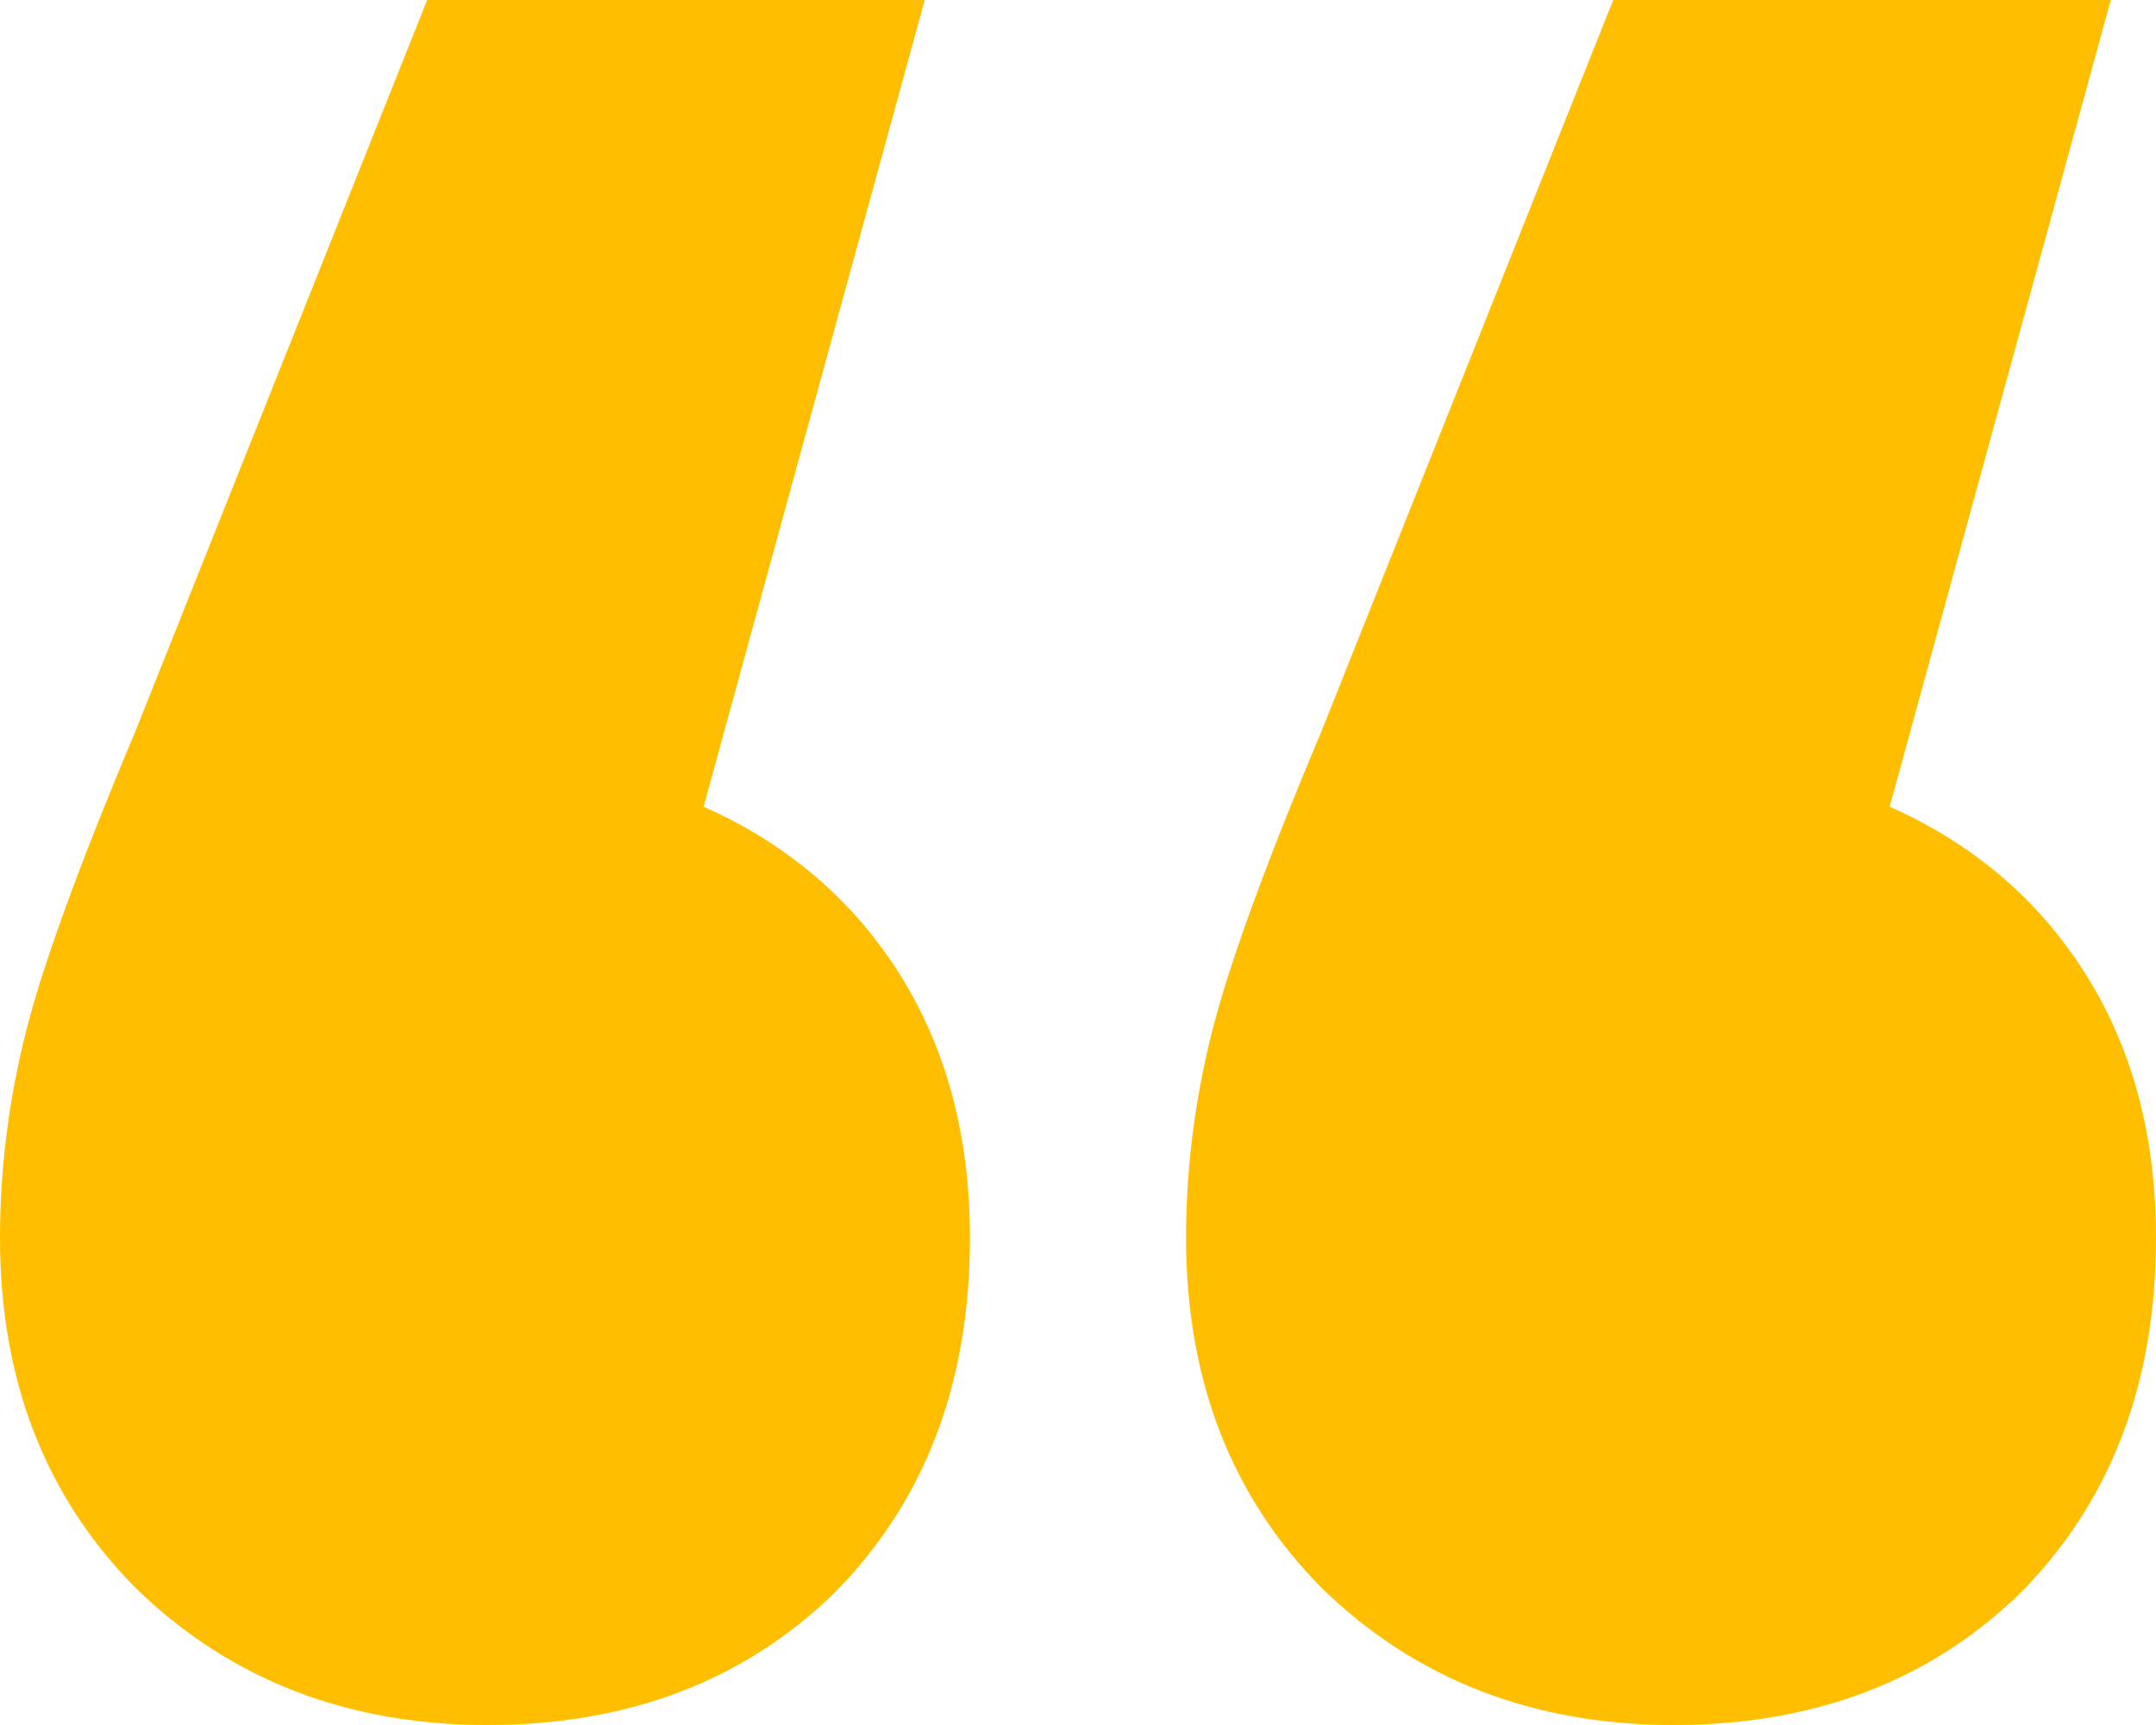
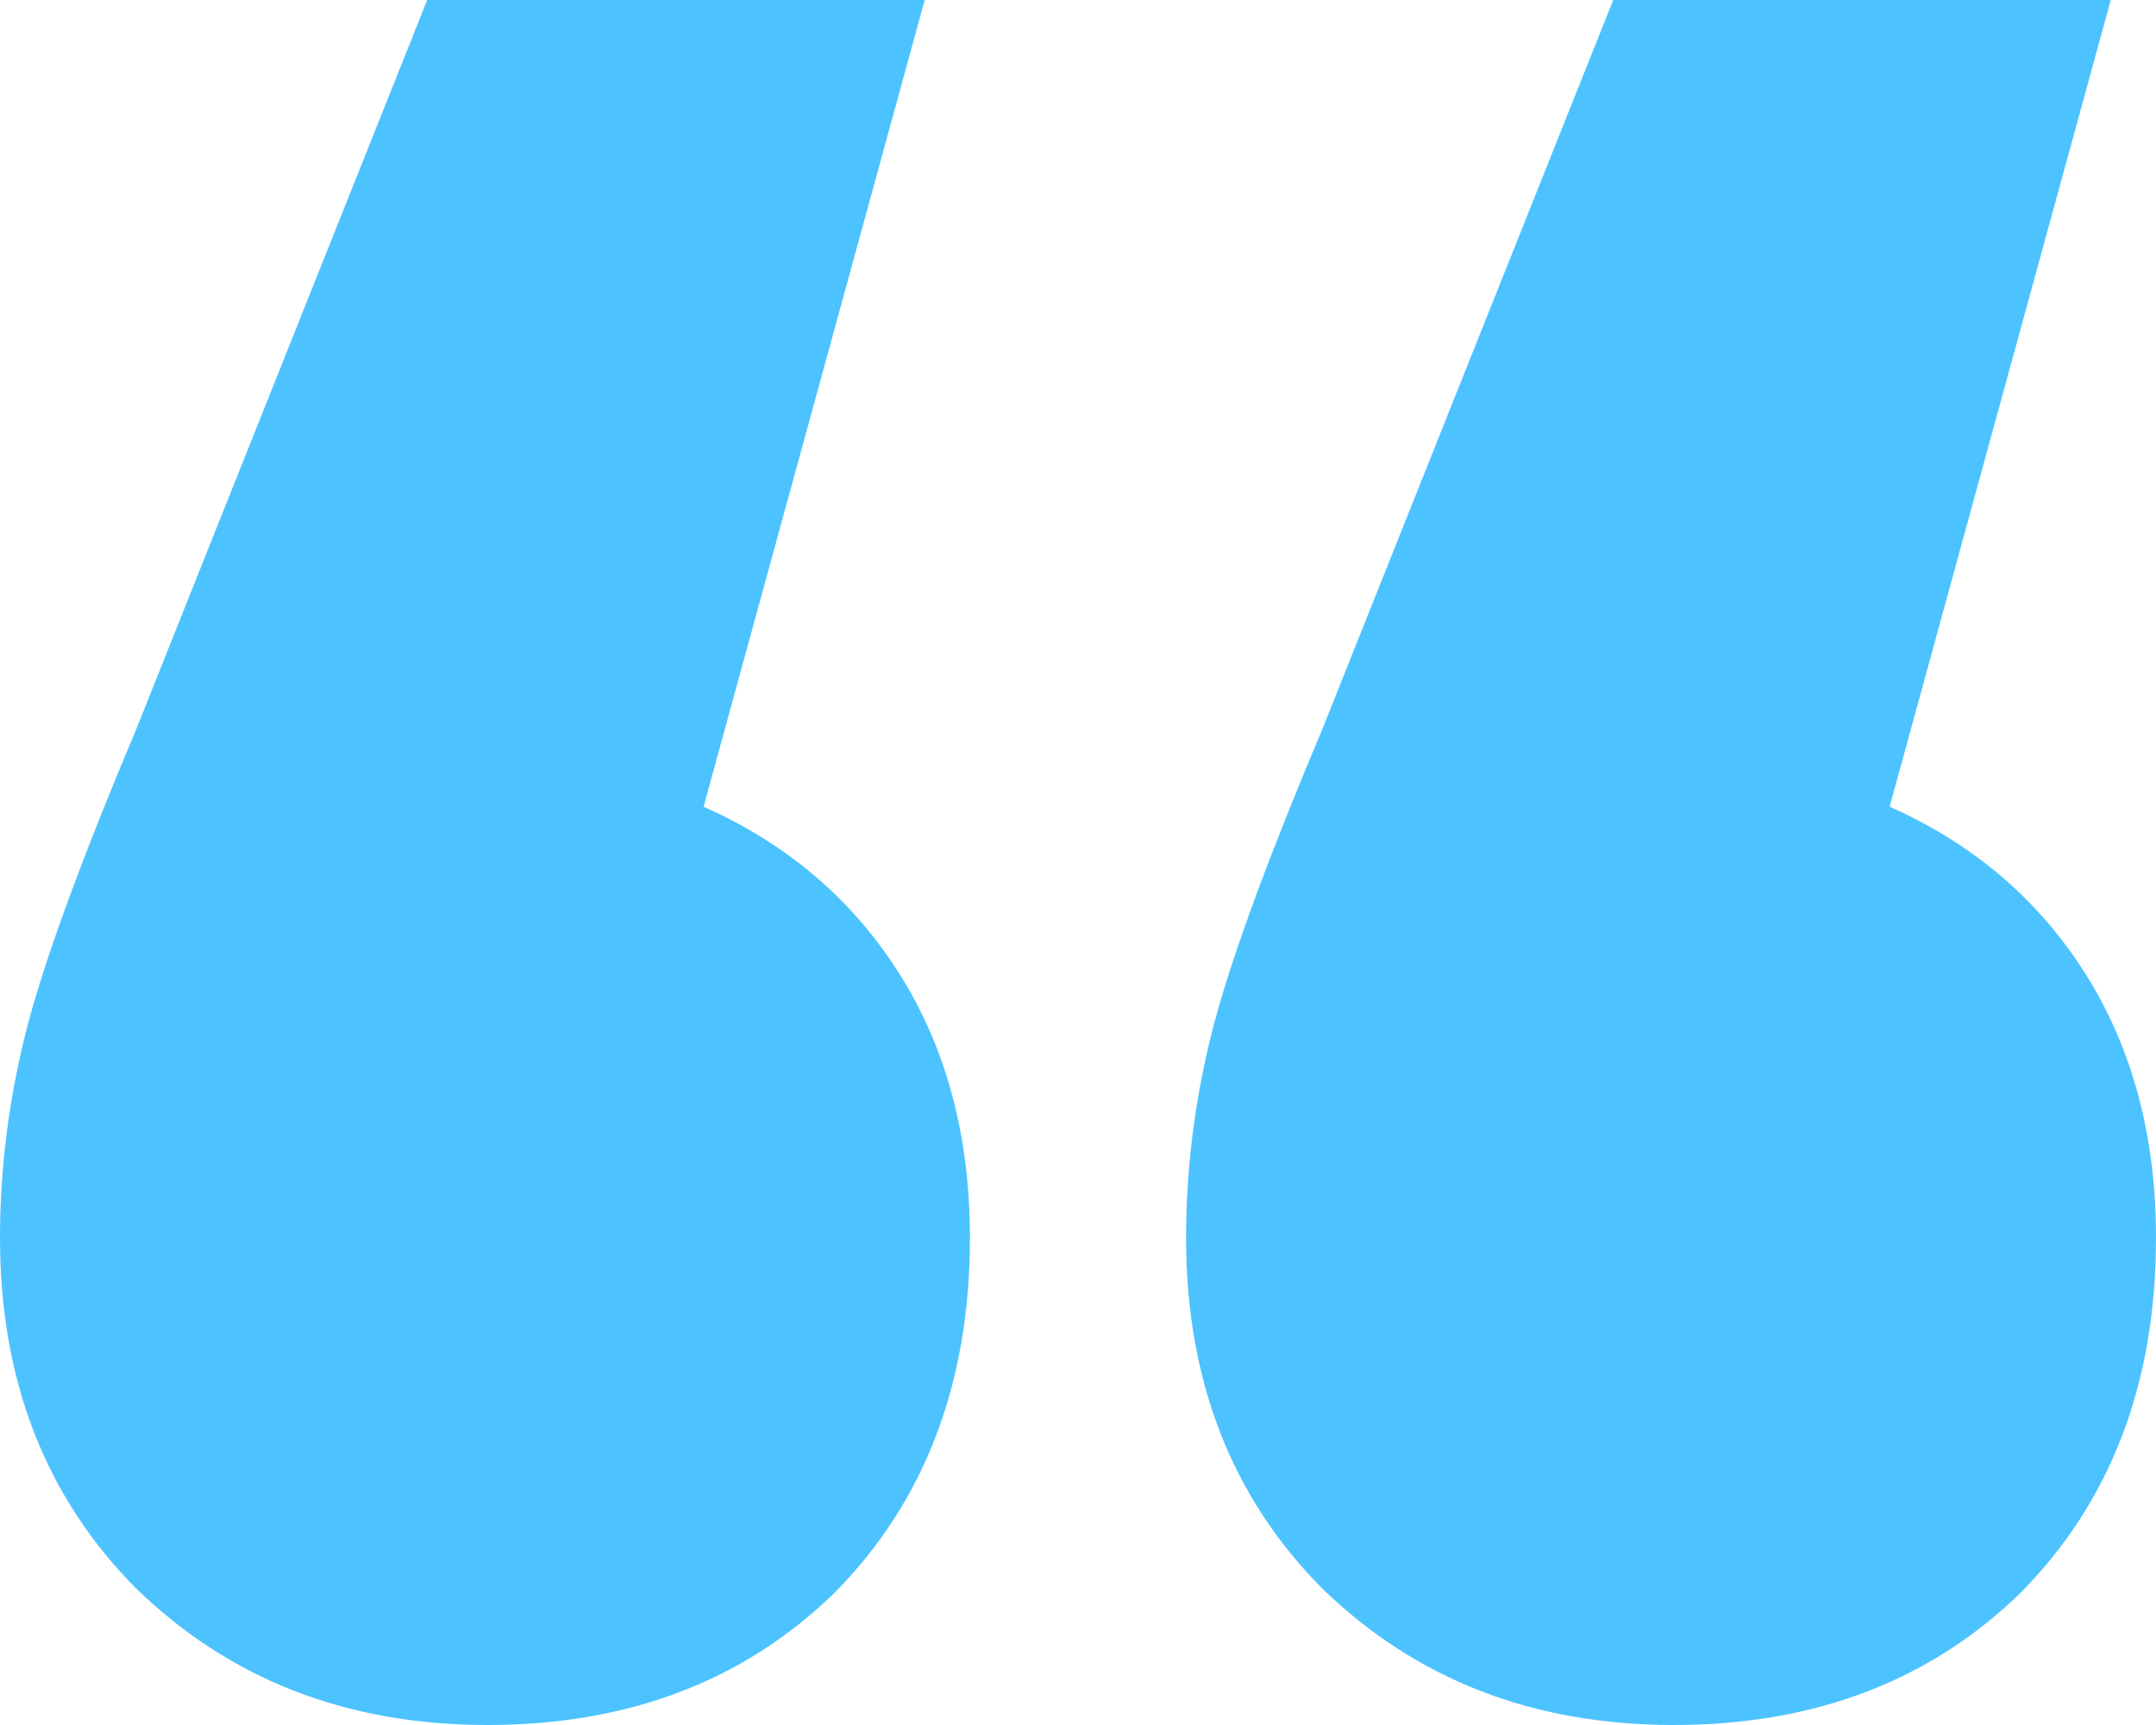
<svg xmlns="http://www.w3.org/2000/svg" width="50" height="40" viewBox="0 0 50 40" fill="none">
-   <path d="M16.317 18.706C18.259 19.569 19.775 20.863 20.863 22.588C21.95 24.314 22.494 26.353 22.494 28.706C22.494 32.078 21.445 34.824 19.347 36.941C17.249 38.98 14.569 40 11.305 40C8.042 40 5.322 38.941 3.147 36.824C1.049 34.706 0 32 0 28.706C0 27.137 0.194 25.569 0.583 24C0.971 22.431 1.826 20.078 3.147 16.941L9.907 0H21.445L16.317 18.706ZM43.823 18.706C45.765 19.569 47.281 20.863 48.368 22.588C49.456 24.314 50 26.353 50 28.706C50 32.078 48.951 34.824 46.853 36.941C44.755 38.98 42.075 40 38.811 40C35.548 40 32.828 38.941 30.653 36.824C28.555 34.706 27.506 32 27.506 28.706C27.506 27.137 27.7 25.569 28.089 24C28.477 22.431 29.332 20.078 30.653 16.941L37.413 0H48.951L43.823 18.706Z" fill="#FFBF00" />
+   <path d="M16.317 18.706C18.259 19.569 19.775 20.863 20.863 22.588C21.95 24.314 22.494 26.353 22.494 28.706C22.494 32.078 21.445 34.824 19.347 36.941C17.249 38.98 14.569 40 11.305 40C8.042 40 5.322 38.941 3.147 36.824C1.049 34.706 0 32 0 28.706C0 27.137 0.194 25.569 0.583 24C0.971 22.431 1.826 20.078 3.147 16.941L9.907 0H21.445L16.317 18.706ZM43.823 18.706C45.765 19.569 47.281 20.863 48.368 22.588C49.456 24.314 50 26.353 50 28.706C50 32.078 48.951 34.824 46.853 36.941C44.755 38.98 42.075 40 38.811 40C35.548 40 32.828 38.941 30.653 36.824C28.555 34.706 27.506 32 27.506 28.706C27.506 27.137 27.7 25.569 28.089 24C28.477 22.431 29.332 20.078 30.653 16.941L37.413 0H48.951L43.823 18.706Z" fill="#4CC3FF" />
</svg>
